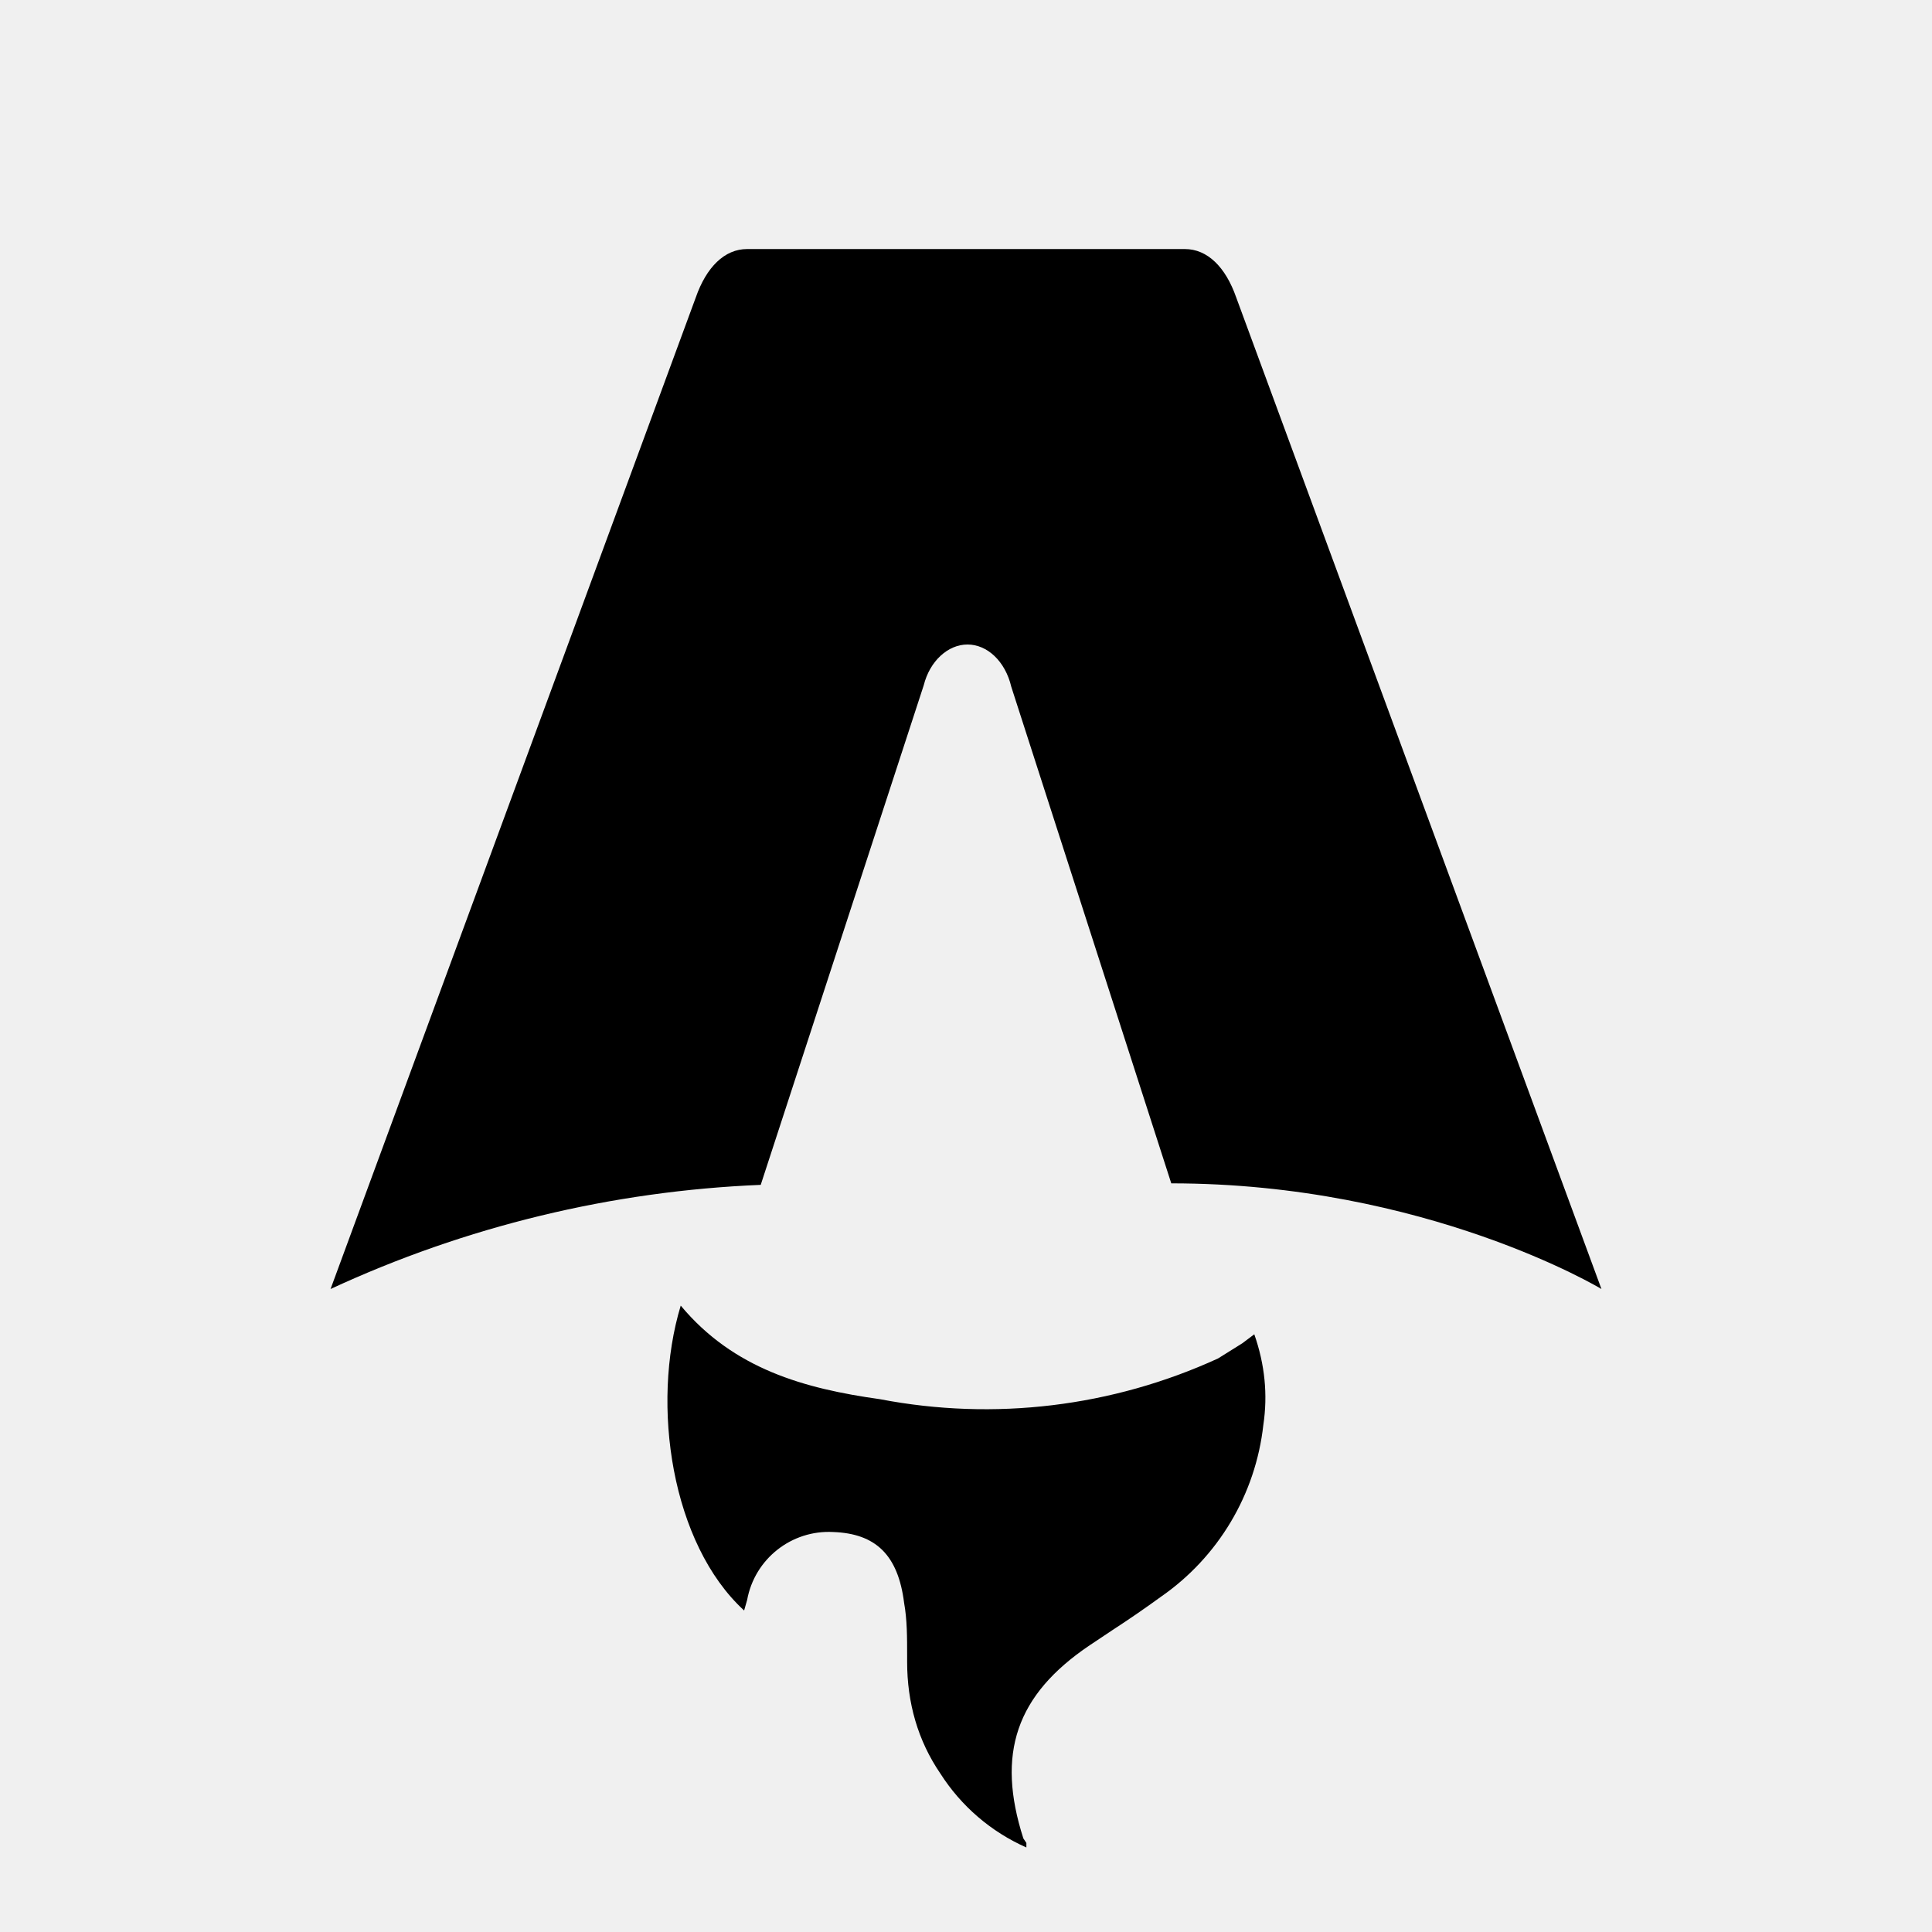
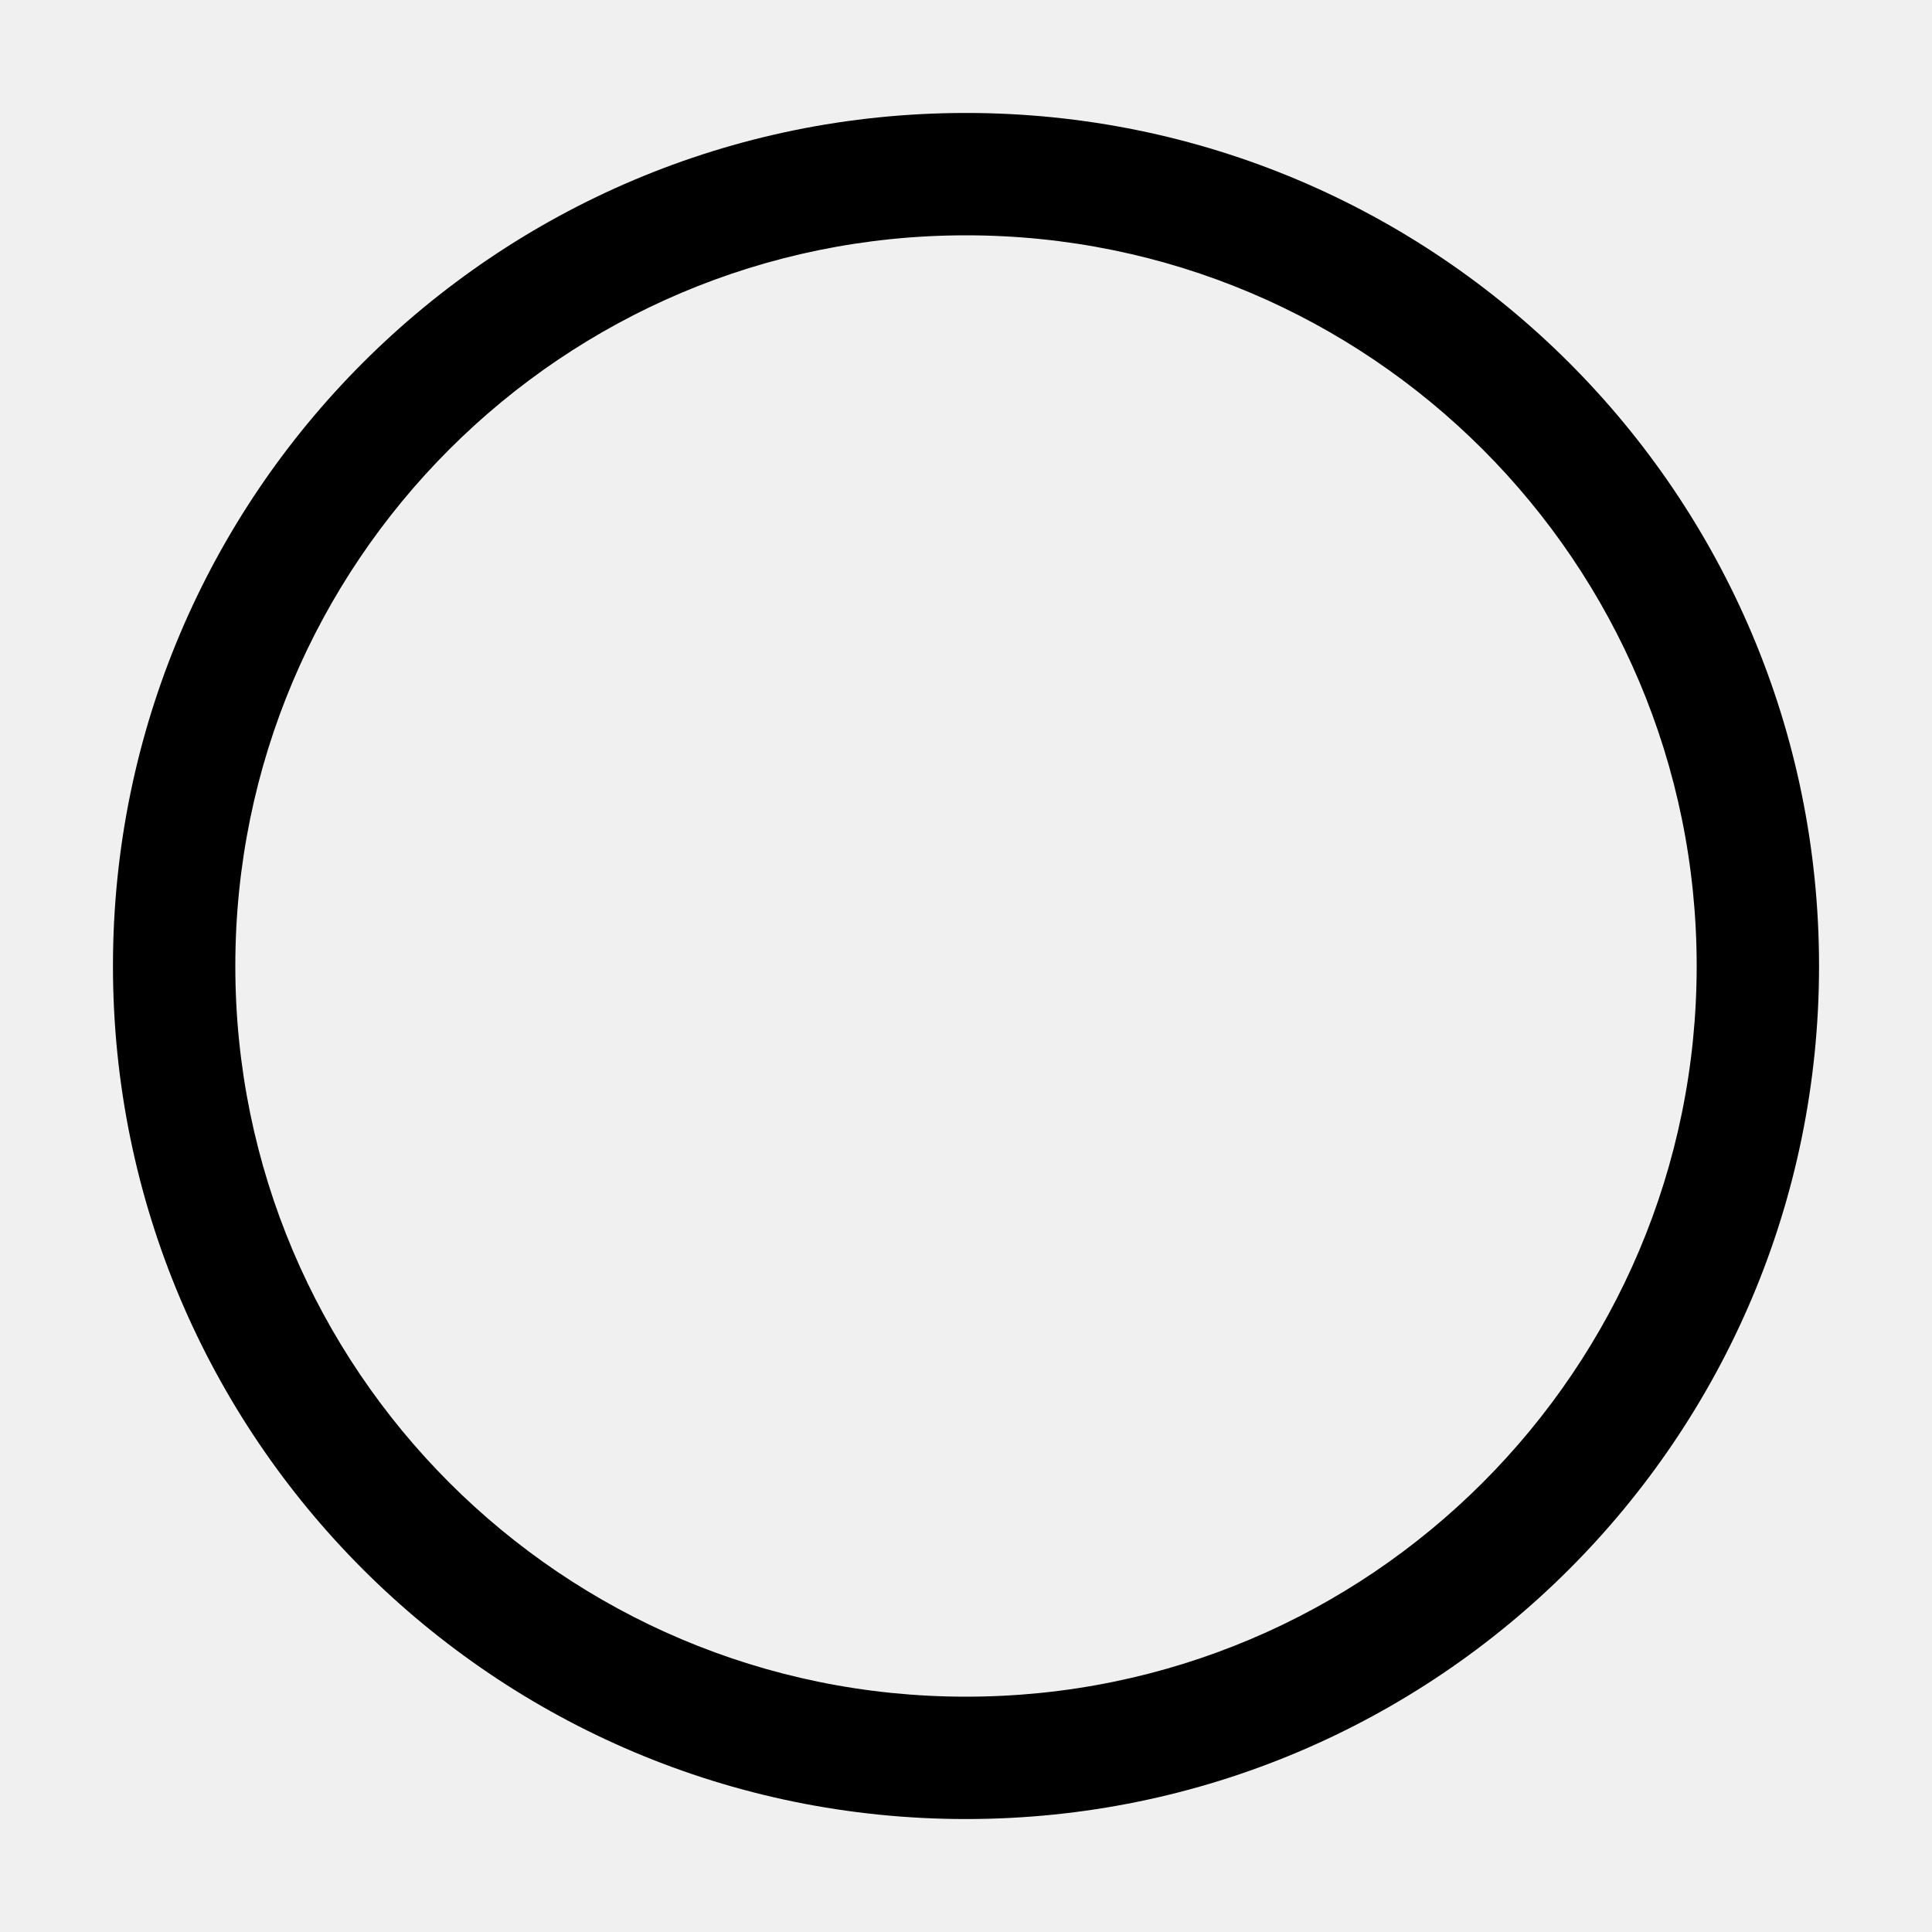
- <svg xmlns="http://www.w3.org/2000/svg" fill="none" viewBox="0 0 128 128">
-   <path d="M50.4 78.5a75.1 75.1 0 0 0-28.5 6.9l24.2-65.7c.7-2 1.9-3.2 3.4-3.2h29c1.5 0 2.7 1.2 3.4 3.2l24.2 65.7s-11.6-7-28.5-7L67 45.5c-.4-1.7-1.6-2.8-2.9-2.8-1.3 0-2.5 1.1-2.9 2.7L50.4 78.5Zm-1.1 28.2Zm-4.2-20.2c-2 6.6-.6 15.8 4.2 20.2a17.5 17.5 0 0 1 .2-.7 5.5 5.5 0 0 1 5.7-4.5c2.8.1 4.3 1.5 4.7 4.7.2 1.1.2 2.3.2 3.5v.4c0 2.7.7 5.2 2.2 7.4a13 13 0 0 0 5.7 4.9v-.3l-.2-.3c-1.8-5.6-.5-9.5 4.4-12.8l1.5-1a73 73 0 0 0 3.2-2.2 16 16 0 0 0 6.8-11.4c.3-2 .1-4-.6-6l-.8.6-1.6 1a37 37 0 0 1-22.4 2.7c-5-.7-9.7-2-13.2-6.2Z" />
+ <svg xmlns="http://www.w3.org/2000/svg" fill="none" viewBox="0 0 15 15">
+   <path d="M0.877 7.5C0.877 3.842 3.842 0.877 7.5 0.877C11.158 0.877 14.123 3.842 14.123 7.5C14.123 11.158 11.158 14.123 7.5 14.123C3.842 14.123 0.877 11.158 0.877 7.5ZM7.5 1.827C4.367 1.827 1.827 4.367 1.827 7.5C1.827 10.633 4.367 13.173 7.5 13.173C10.633 13.173 13.173 10.633 13.173 7.5C13.173 4.367 10.633 1.827 7.5 1.827Z" />
  <style>
        path { fill: #000; }
        @media (prefers-color-scheme: dark) {
            path { fill: #FFF; }
        }
    </style>
</svg>
